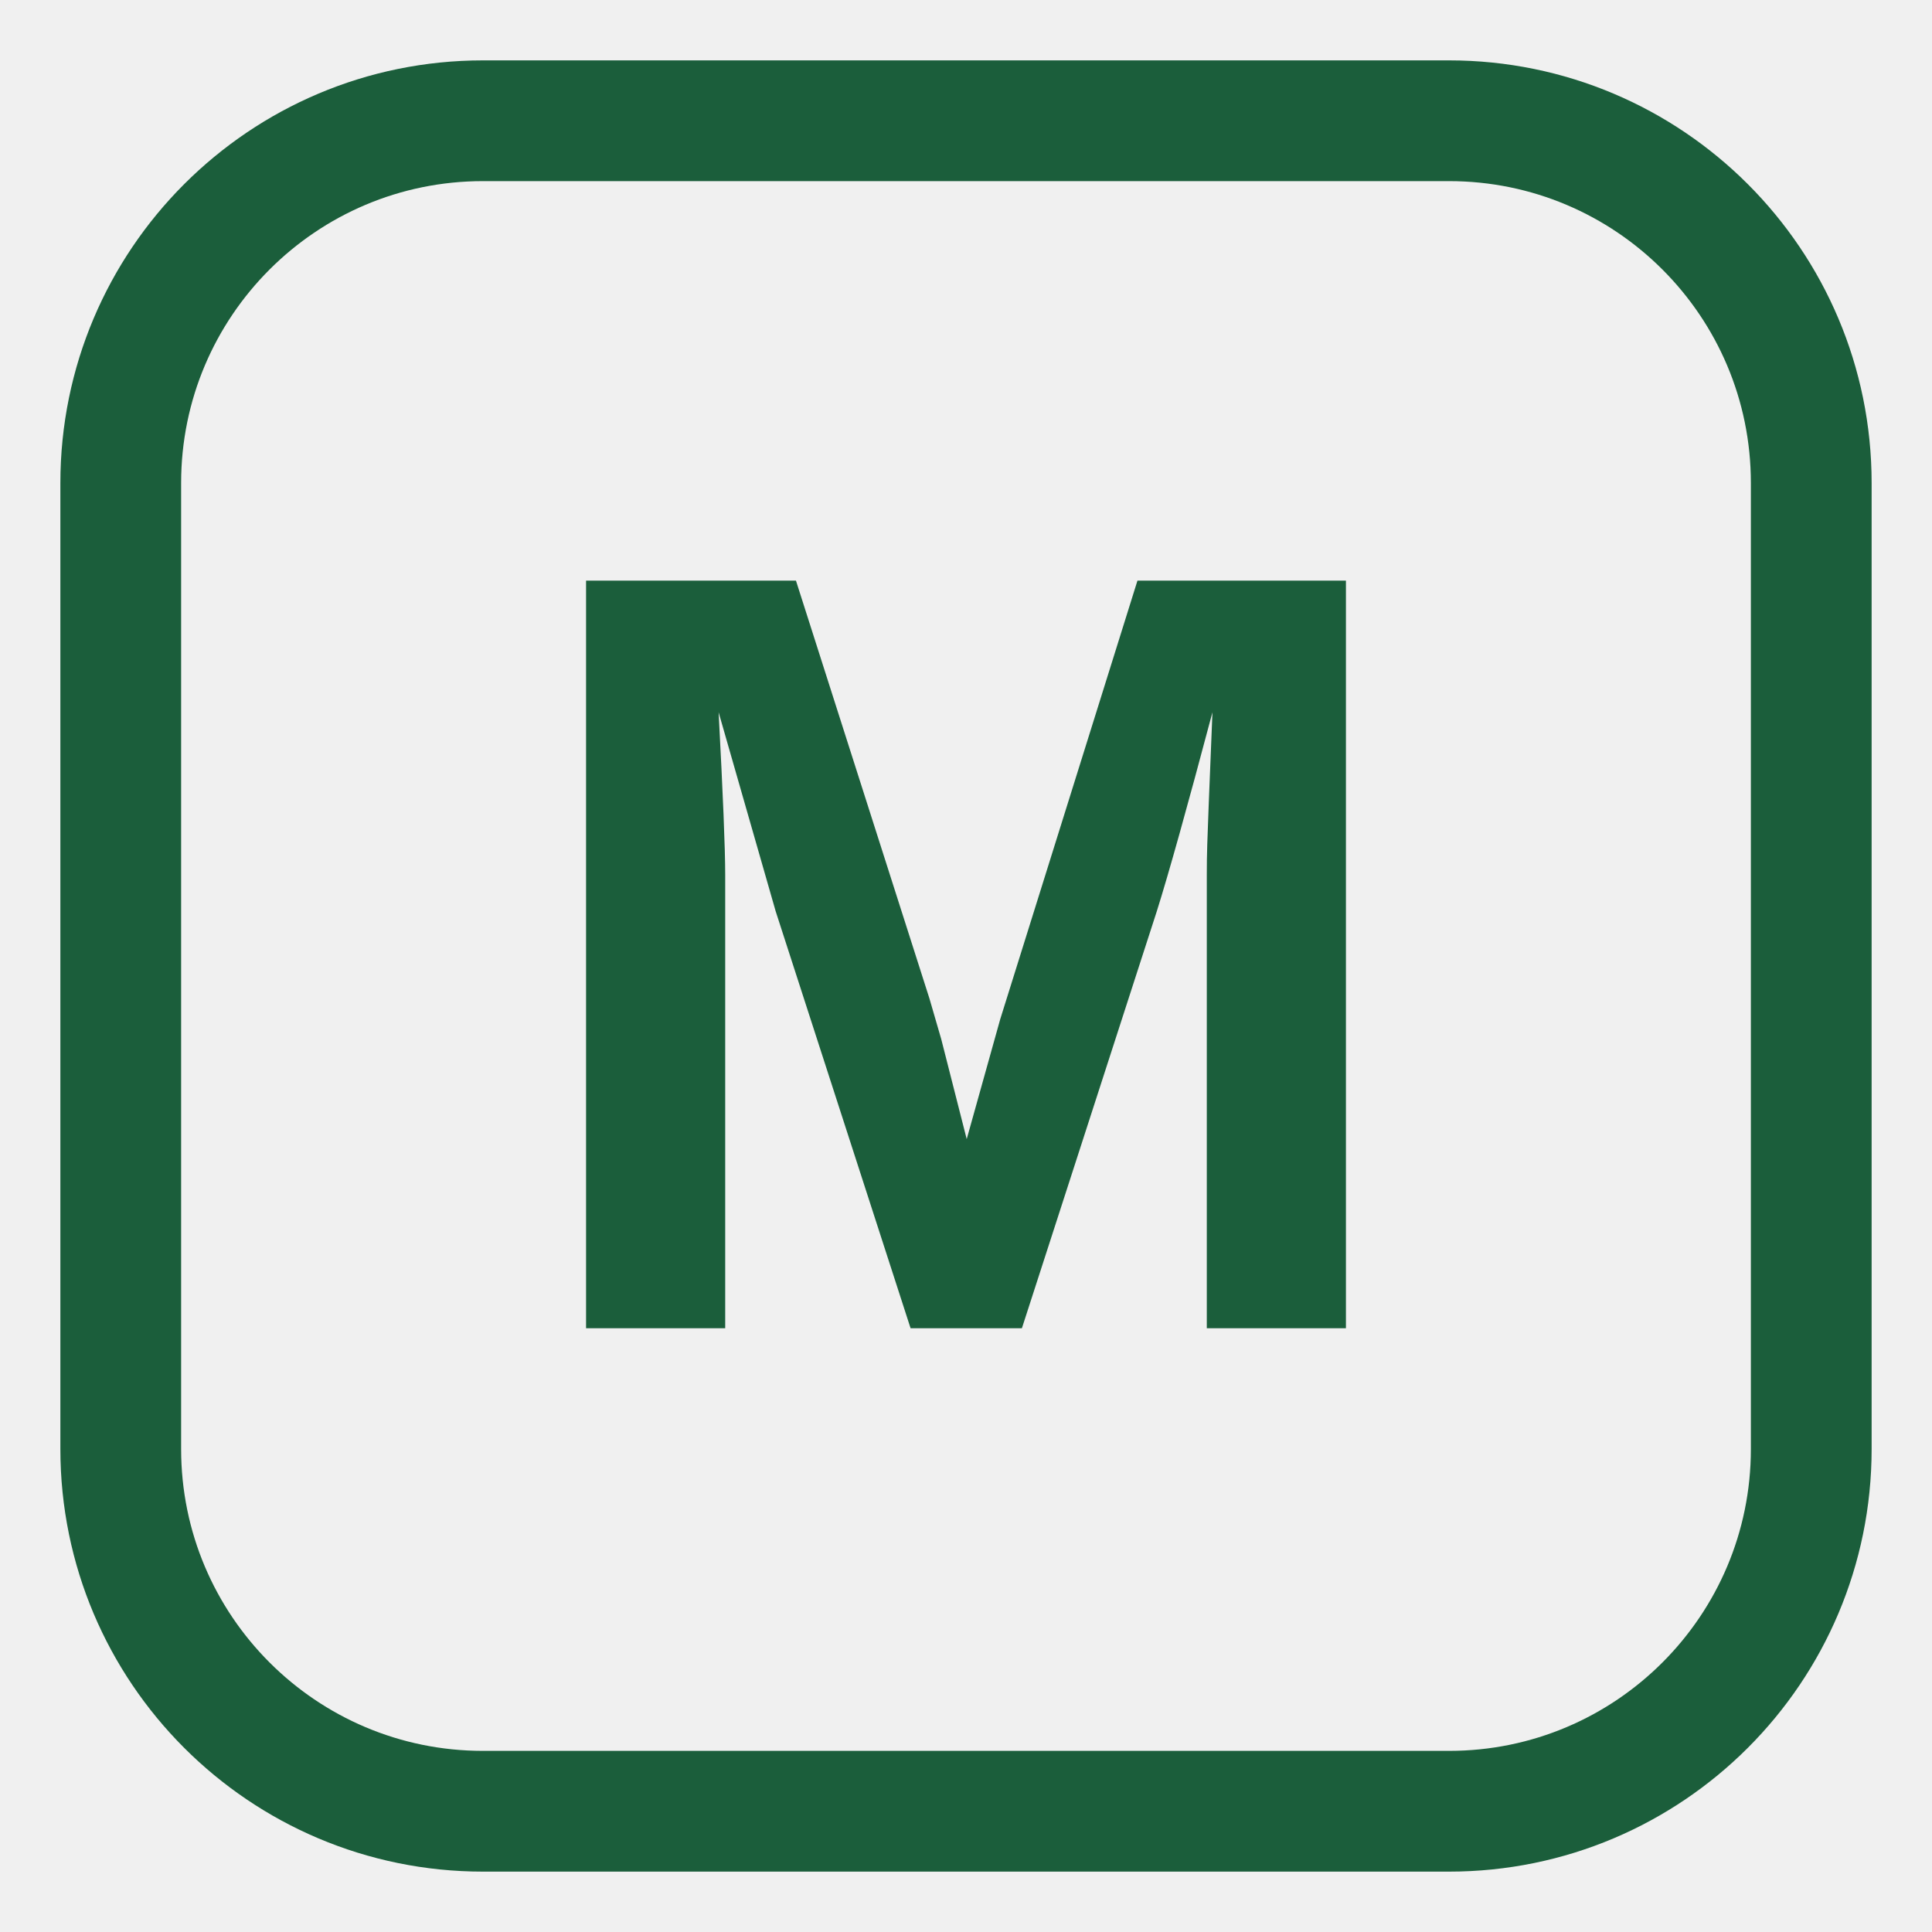
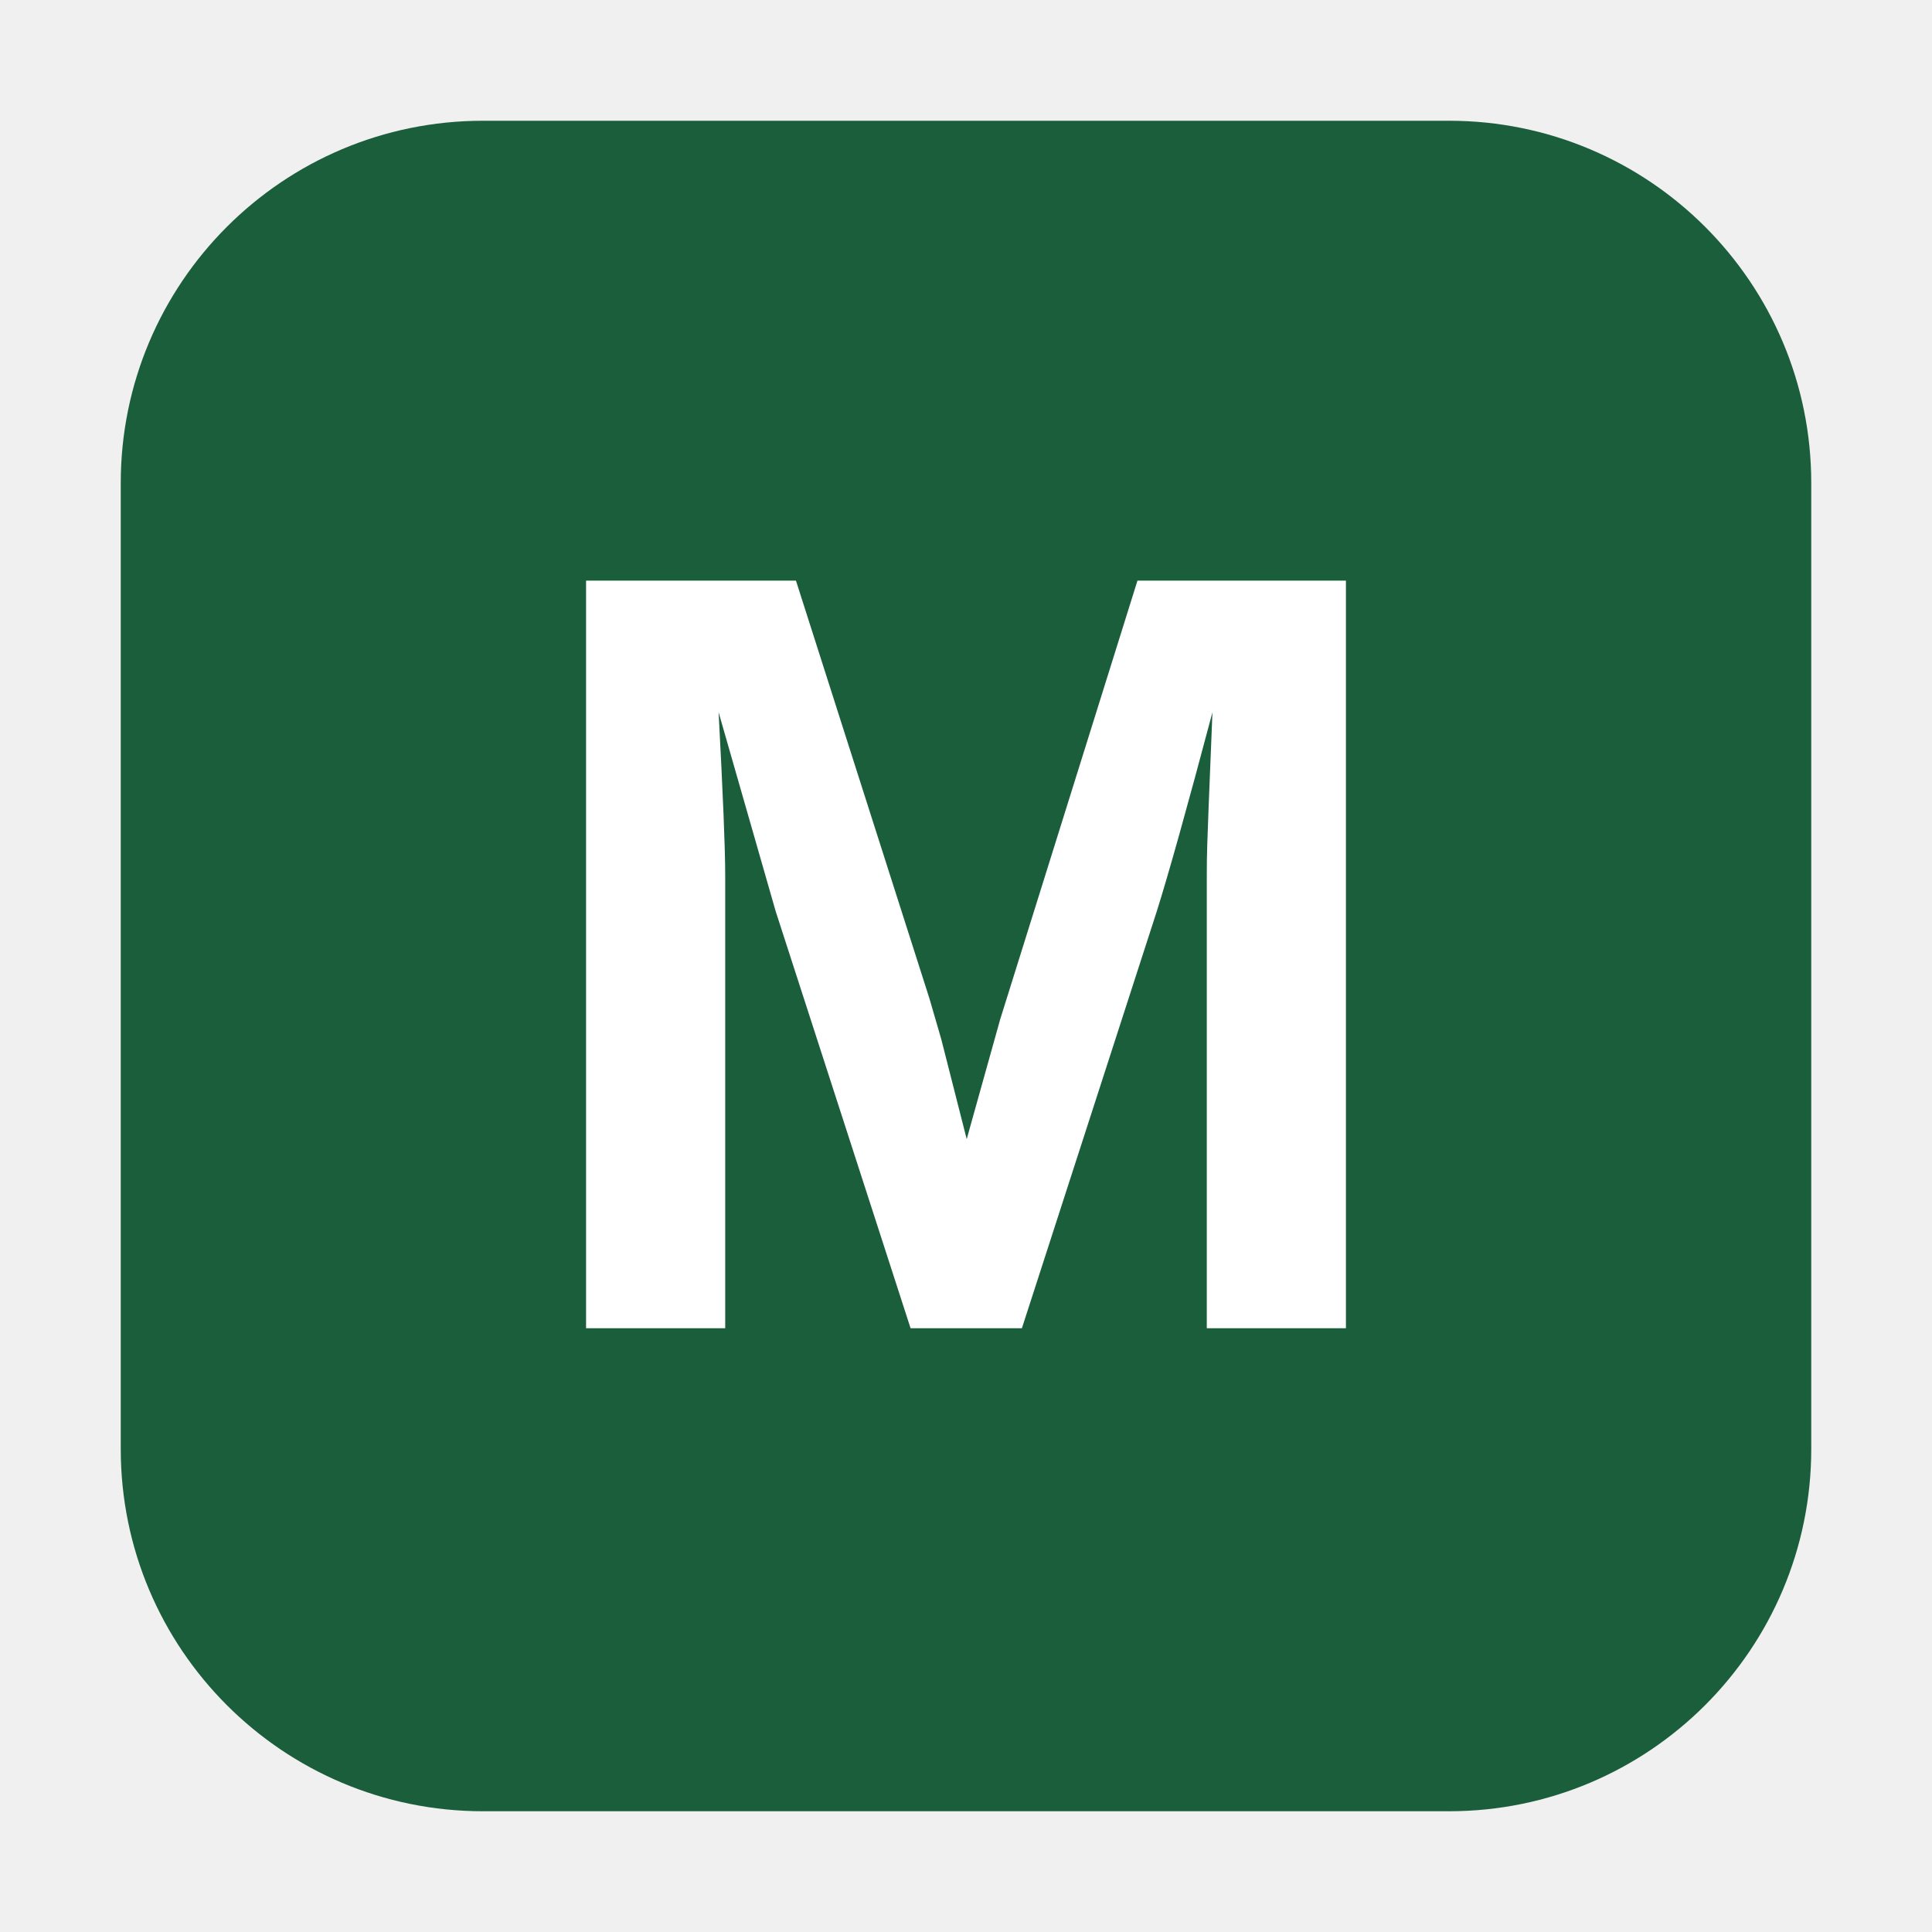
<svg xmlns="http://www.w3.org/2000/svg" viewBox="0 0 64 64">
-   <rect x="4" y="4" width="56" height="56" rx="12" ry="12" fill="none" stroke="#1B5E3B" stroke-width="4" />
-   <text x="32" y="44" text-anchor="middle" font-family="'Pretendard Variable','Helvetica Neue',Arial,sans-serif" font-size="36" font-weight="900" fill="#1B5E3B">M</text>
+   <rect x="4" y="4" width="56" height="56" rx="12" ry="12" fill="#1B5E3B" />
+   <text x="32" y="44" text-anchor="middle" font-family="'Pretendard Variable','Helvetica Neue',Arial,sans-serif" font-size="36" font-weight="900" fill="#ffffff">M</text>
</svg>
